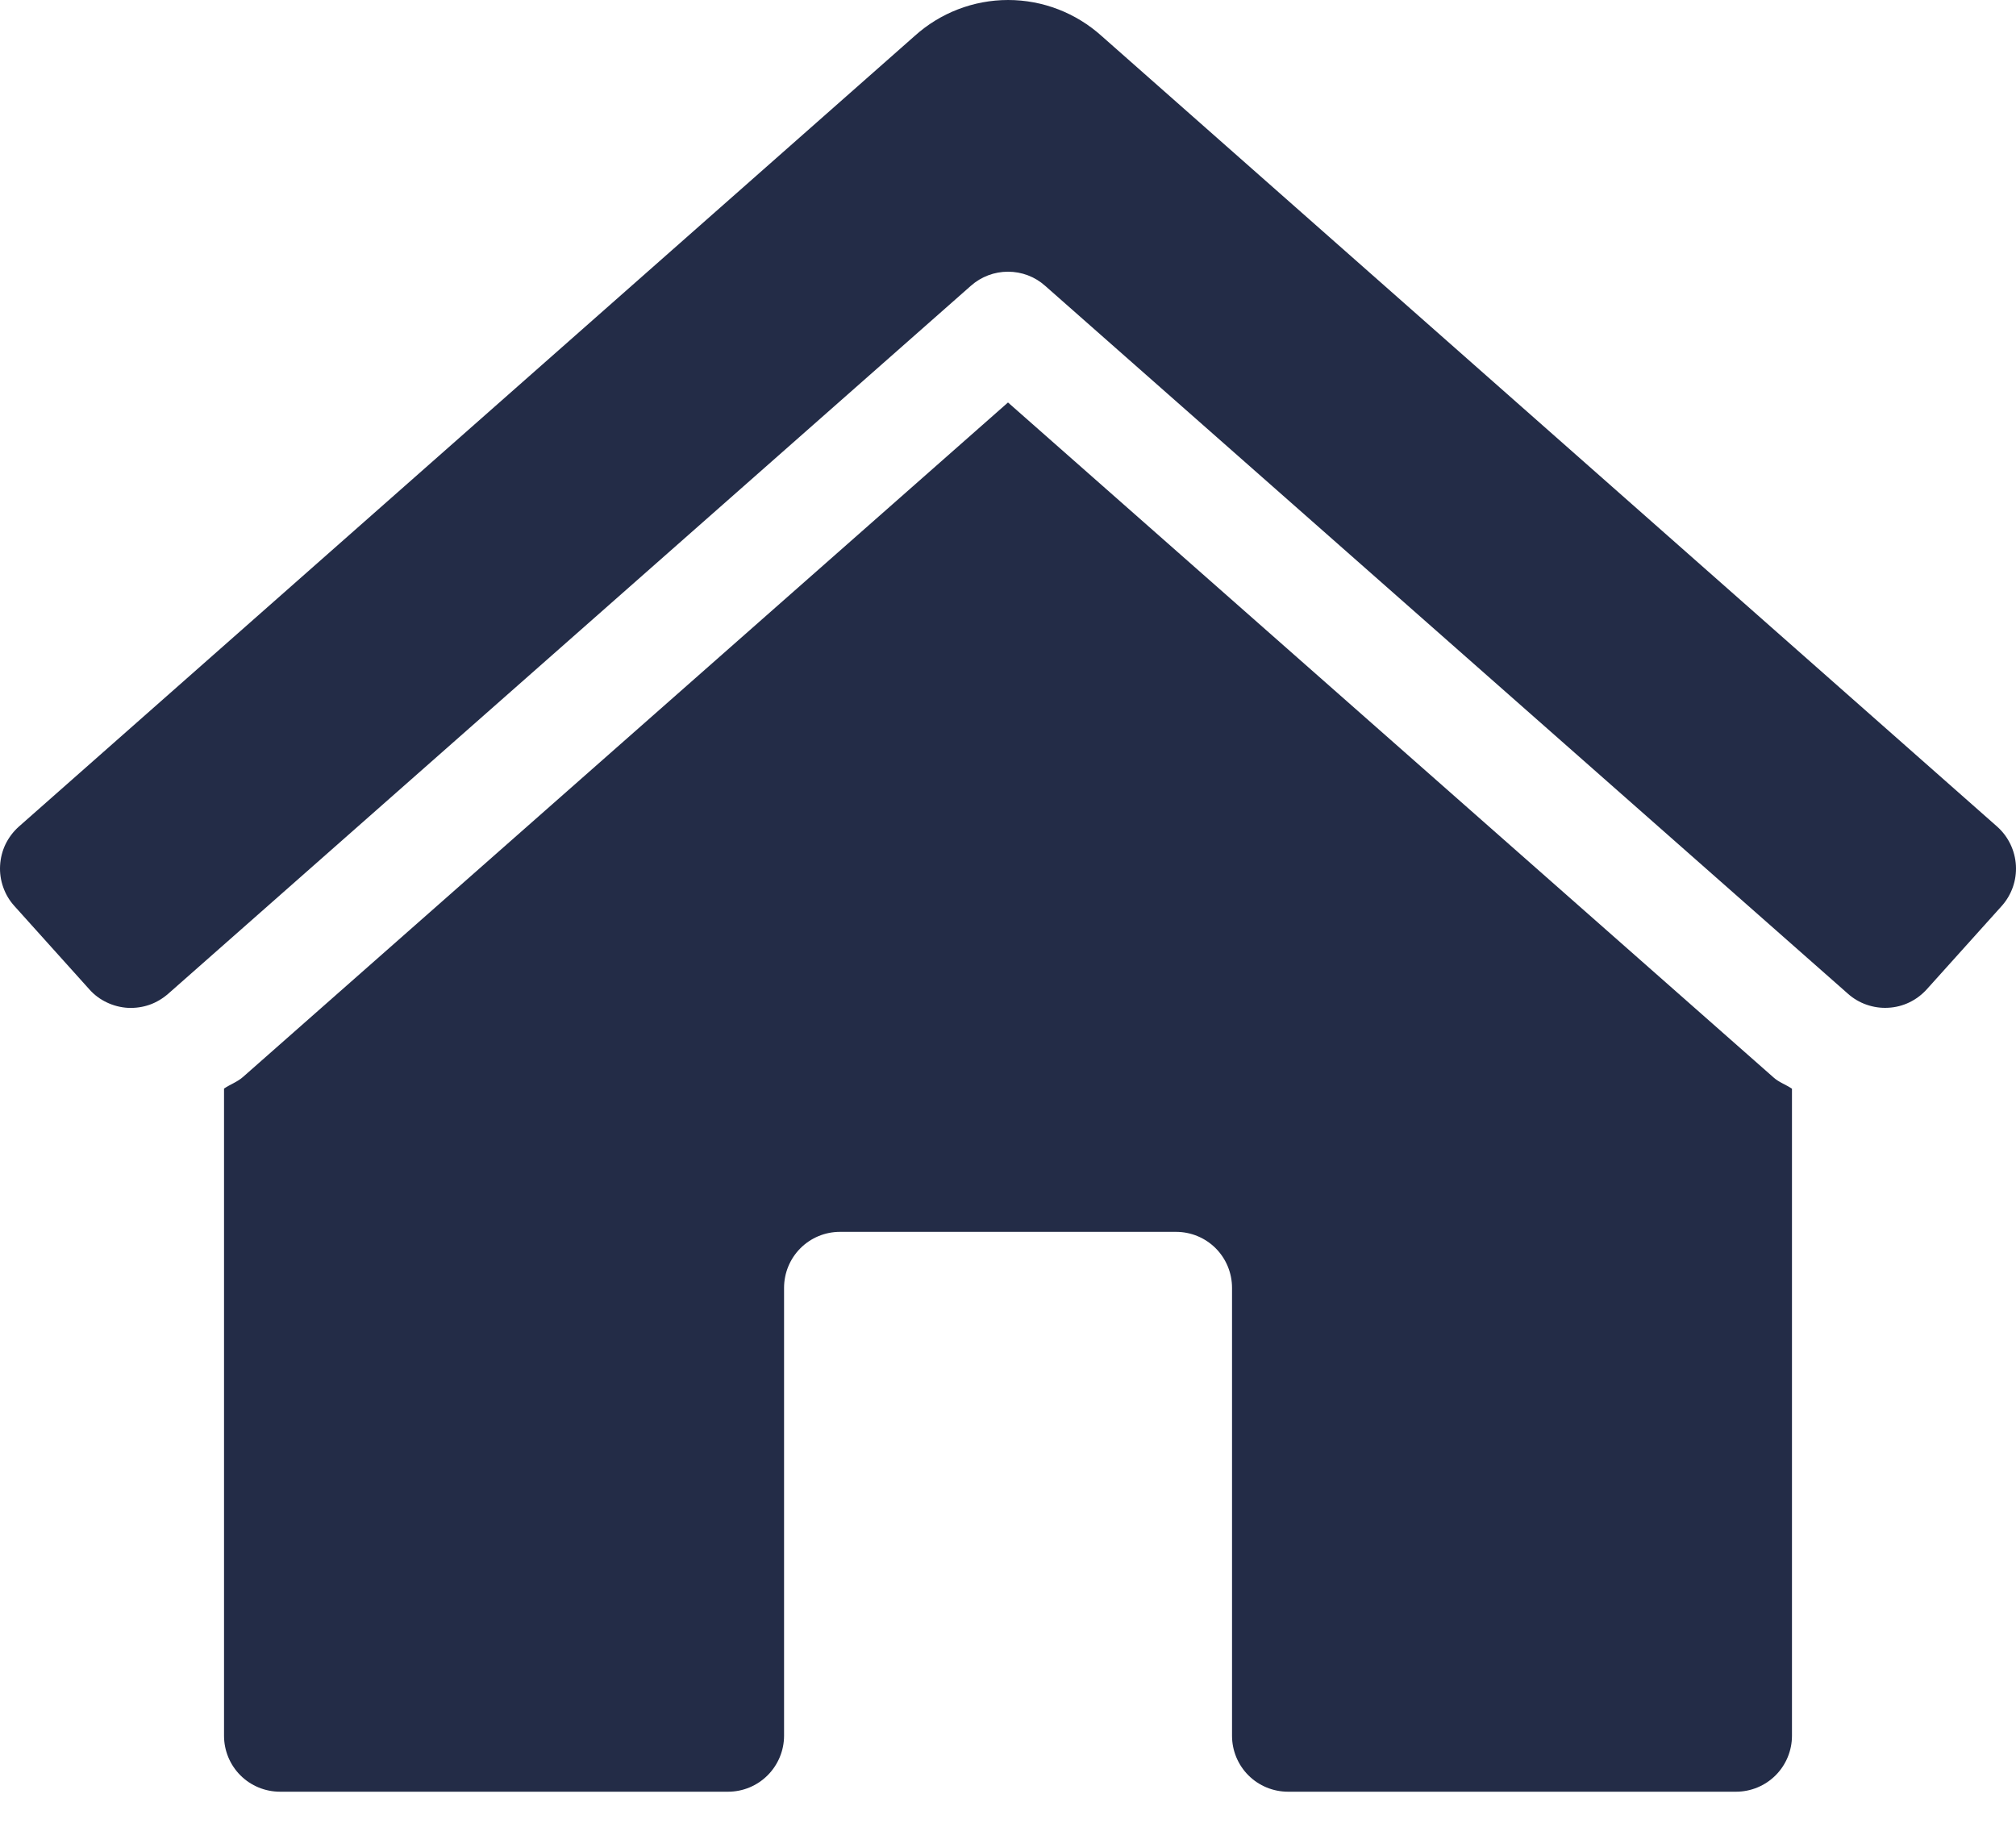
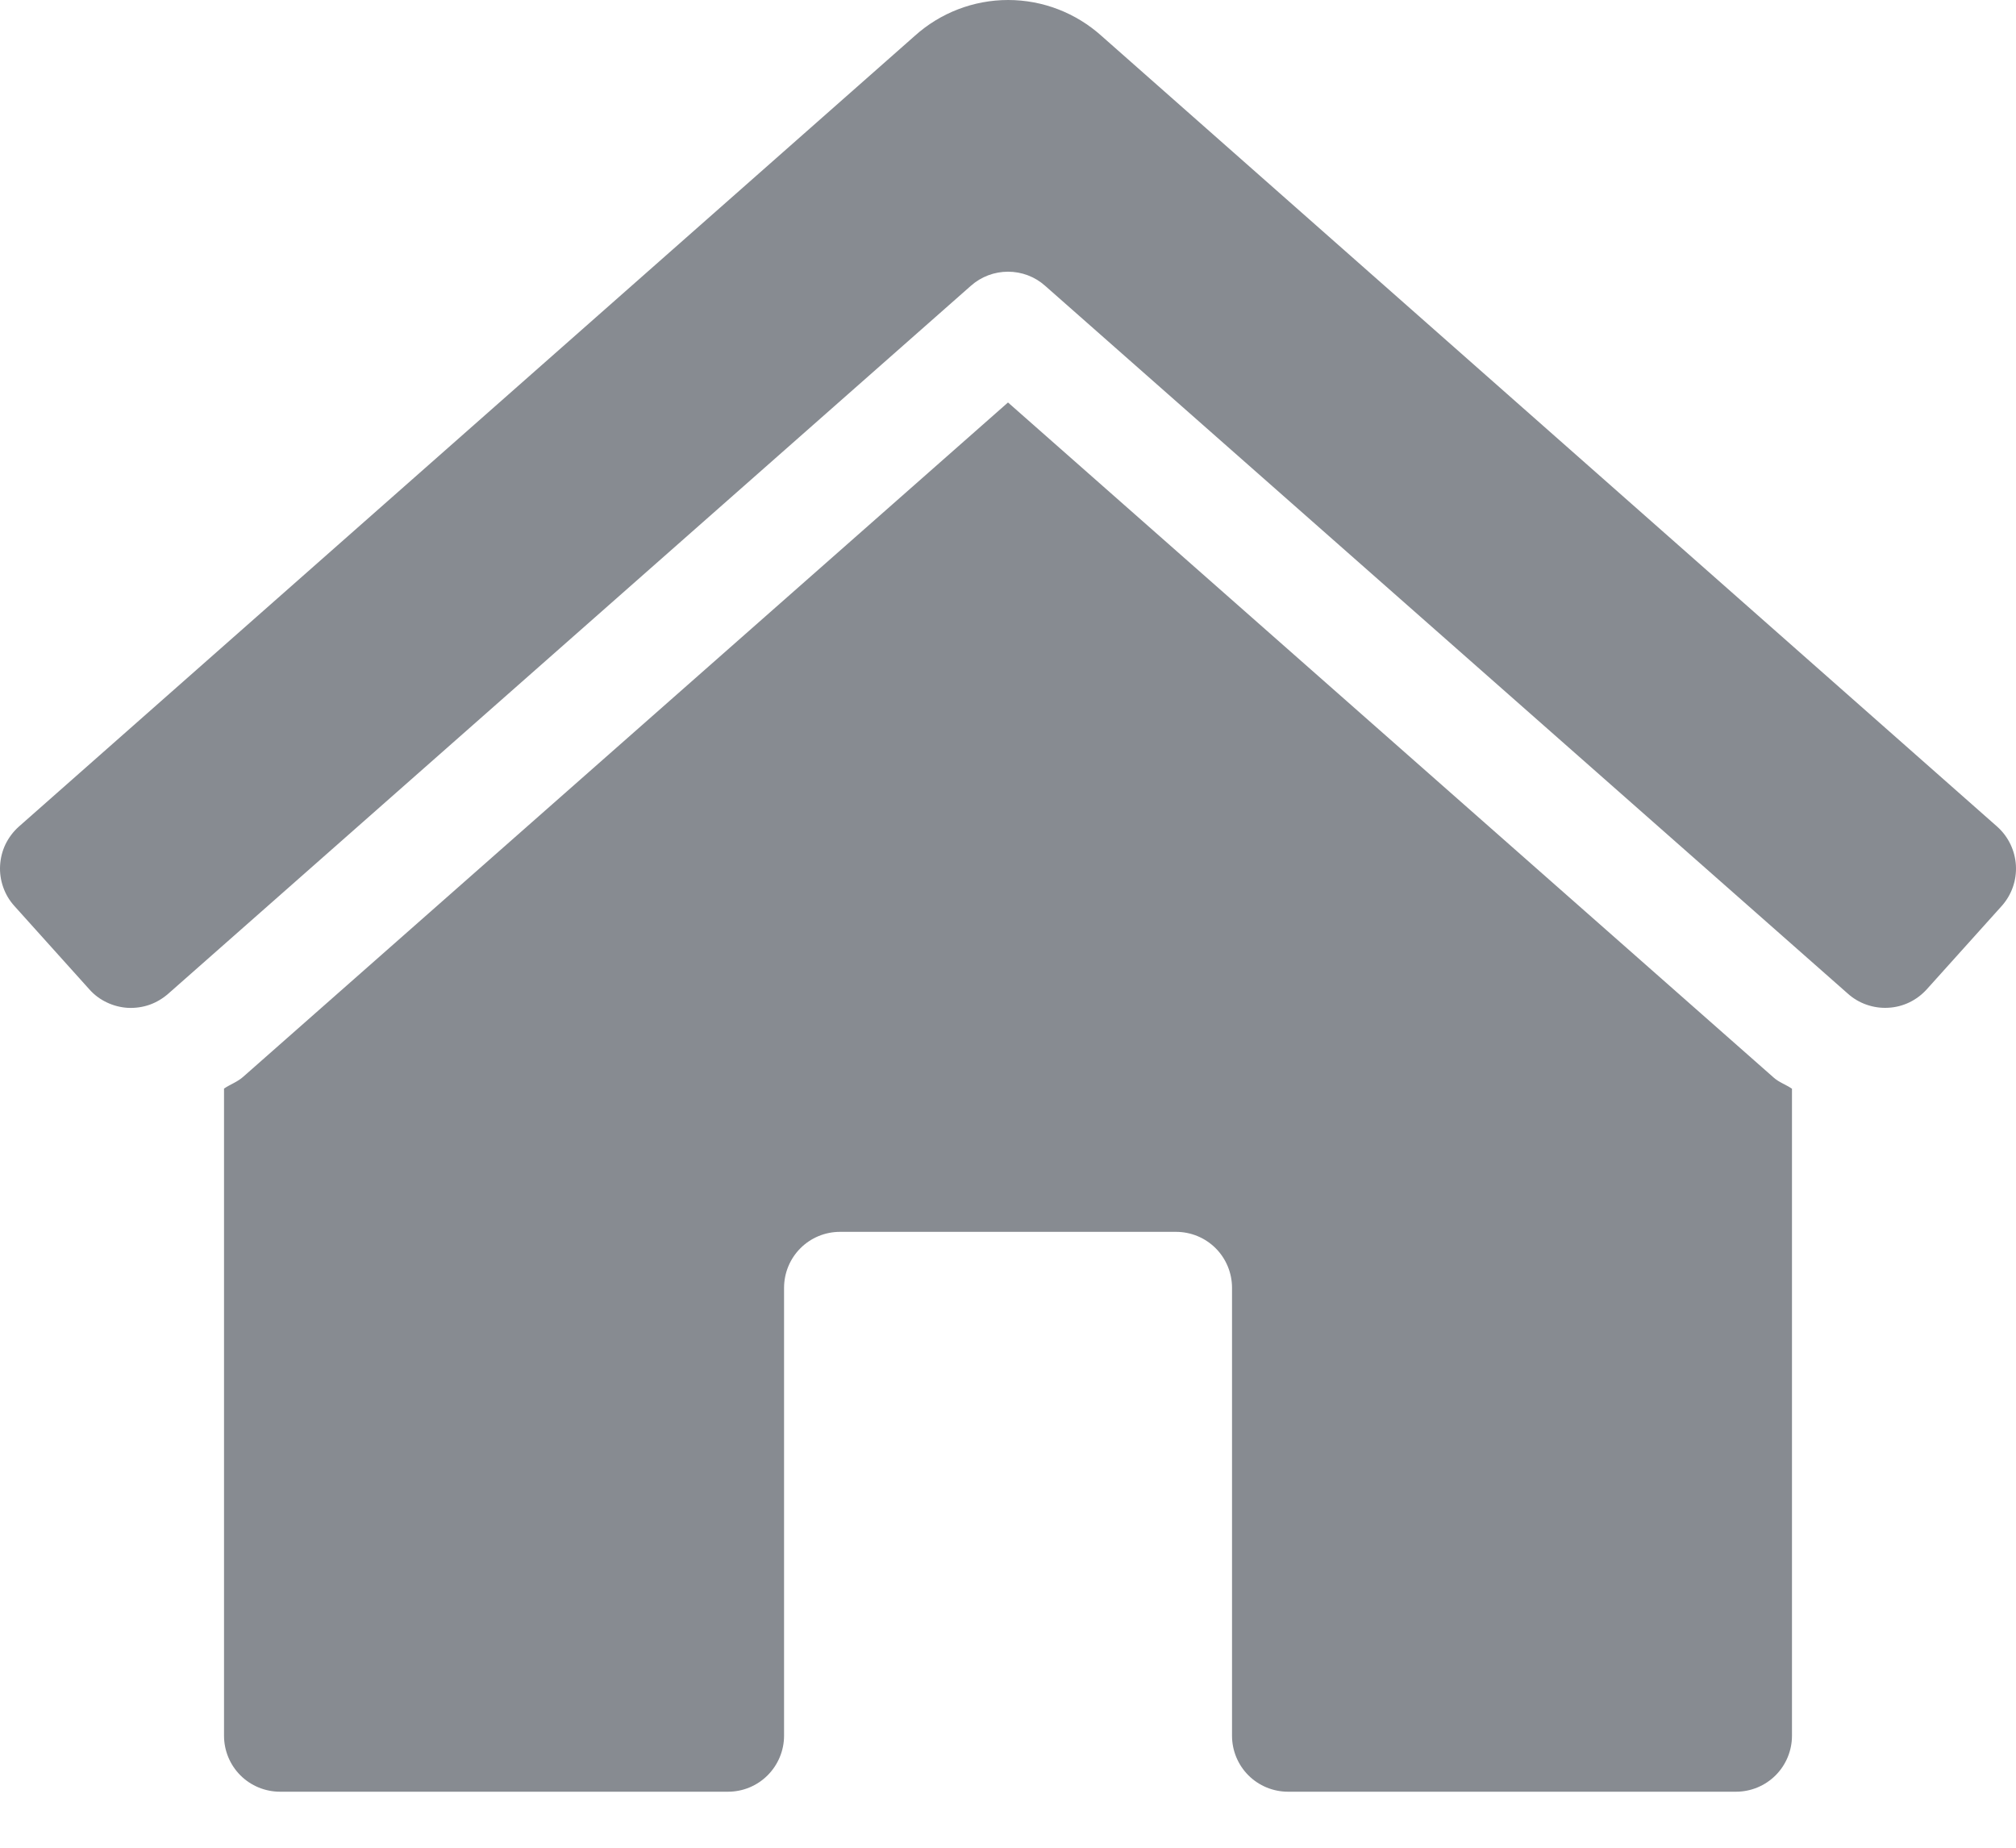
<svg xmlns="http://www.w3.org/2000/svg" width="24" height="22" viewBox="0 0 24 22" fill="none">
-   <path d="M12 4.792L2.895 12.821C2.827 12.882 2.741 12.911 2.667 12.961V20.667C2.667 20.843 2.737 21.013 2.862 21.138C2.987 21.263 3.157 21.333 3.334 21.333H8.667C8.844 21.333 9.013 21.263 9.138 21.138C9.263 21.013 9.334 20.843 9.334 20.667V15.334C9.334 15.157 9.404 14.987 9.529 14.862C9.654 14.737 9.823 14.667 10 14.667H14C14.177 14.667 14.347 14.737 14.472 14.862C14.597 14.987 14.667 15.157 14.667 15.334V20.667C14.667 20.843 14.737 21.013 14.862 21.138C14.987 21.263 15.157 21.333 15.334 21.333H20.667C20.843 21.333 21.013 21.263 21.138 21.138C21.263 21.013 21.333 20.843 21.333 20.667V12.963C21.262 12.914 21.178 12.887 21.114 12.829L12 4.792ZM23.779 9.845L13.115 0.429C12.809 0.153 12.413 0 12.001 0C11.59 0 11.193 0.153 10.888 0.429L0.221 9.845C0.156 9.904 0.103 9.975 0.065 10.053C0.027 10.133 0.006 10.218 0.001 10.306C-0.004 10.393 0.009 10.481 0.038 10.563C0.067 10.646 0.112 10.722 0.171 10.787L1.063 11.779C1.121 11.845 1.192 11.898 1.271 11.935C1.35 11.973 1.436 11.995 1.523 12C1.611 12.004 1.698 11.992 1.781 11.963C1.863 11.934 1.939 11.888 2.005 11.83L11.559 3.402C11.681 3.294 11.838 3.235 12 3.235C12.163 3.235 12.32 3.294 12.441 3.402L21.996 11.829C22.061 11.888 22.137 11.933 22.22 11.962C22.303 11.991 22.39 12.004 22.477 11.999C22.565 11.995 22.651 11.973 22.73 11.935C22.809 11.897 22.879 11.844 22.938 11.779L23.83 10.787C23.948 10.655 24.009 10.482 23.999 10.305C23.989 10.129 23.91 9.963 23.779 9.845Z" fill="#232C47" />
+   <path d="M12 4.792L2.895 12.821C2.827 12.882 2.741 12.911 2.667 12.961V20.667C2.667 20.843 2.737 21.013 2.862 21.138C2.987 21.263 3.157 21.333 3.334 21.333H8.667C8.844 21.333 9.013 21.263 9.138 21.138C9.263 21.013 9.334 20.843 9.334 20.667V15.334C9.334 15.157 9.404 14.987 9.529 14.862C9.654 14.737 9.823 14.667 10 14.667H14C14.177 14.667 14.347 14.737 14.472 14.862C14.597 14.987 14.667 15.157 14.667 15.334V20.667C14.667 20.843 14.737 21.013 14.862 21.138C14.987 21.263 15.157 21.333 15.334 21.333H20.667C20.843 21.333 21.013 21.263 21.138 21.138C21.263 21.013 21.333 20.843 21.333 20.667V12.963C21.262 12.914 21.178 12.887 21.114 12.829L12 4.792ZM23.779 9.845L13.115 0.429C12.809 0.153 12.413 0 12.001 0C11.59 0 11.193 0.153 10.888 0.429L0.221 9.845C0.156 9.904 0.103 9.975 0.065 10.053C0.027 10.133 0.006 10.218 0.001 10.306C-0.004 10.393 0.009 10.481 0.038 10.563C0.067 10.646 0.112 10.722 0.171 10.787L1.063 11.779C1.121 11.845 1.192 11.898 1.271 11.935C1.35 11.973 1.436 11.995 1.523 12C1.611 12.004 1.698 11.992 1.781 11.963C1.863 11.934 1.939 11.888 2.005 11.83L11.559 3.402C11.681 3.294 11.838 3.235 12 3.235C12.163 3.235 12.32 3.294 12.441 3.402L21.996 11.829C22.061 11.888 22.137 11.933 22.22 11.962C22.303 11.991 22.39 12.004 22.477 11.999C22.565 11.995 22.651 11.973 22.73 11.935C22.809 11.897 22.879 11.844 22.938 11.779L23.83 10.787C23.948 10.655 24.009 10.482 23.999 10.305C23.989 10.129 23.91 9.963 23.779 9.845Z" fill="#878B91" />
</svg>
